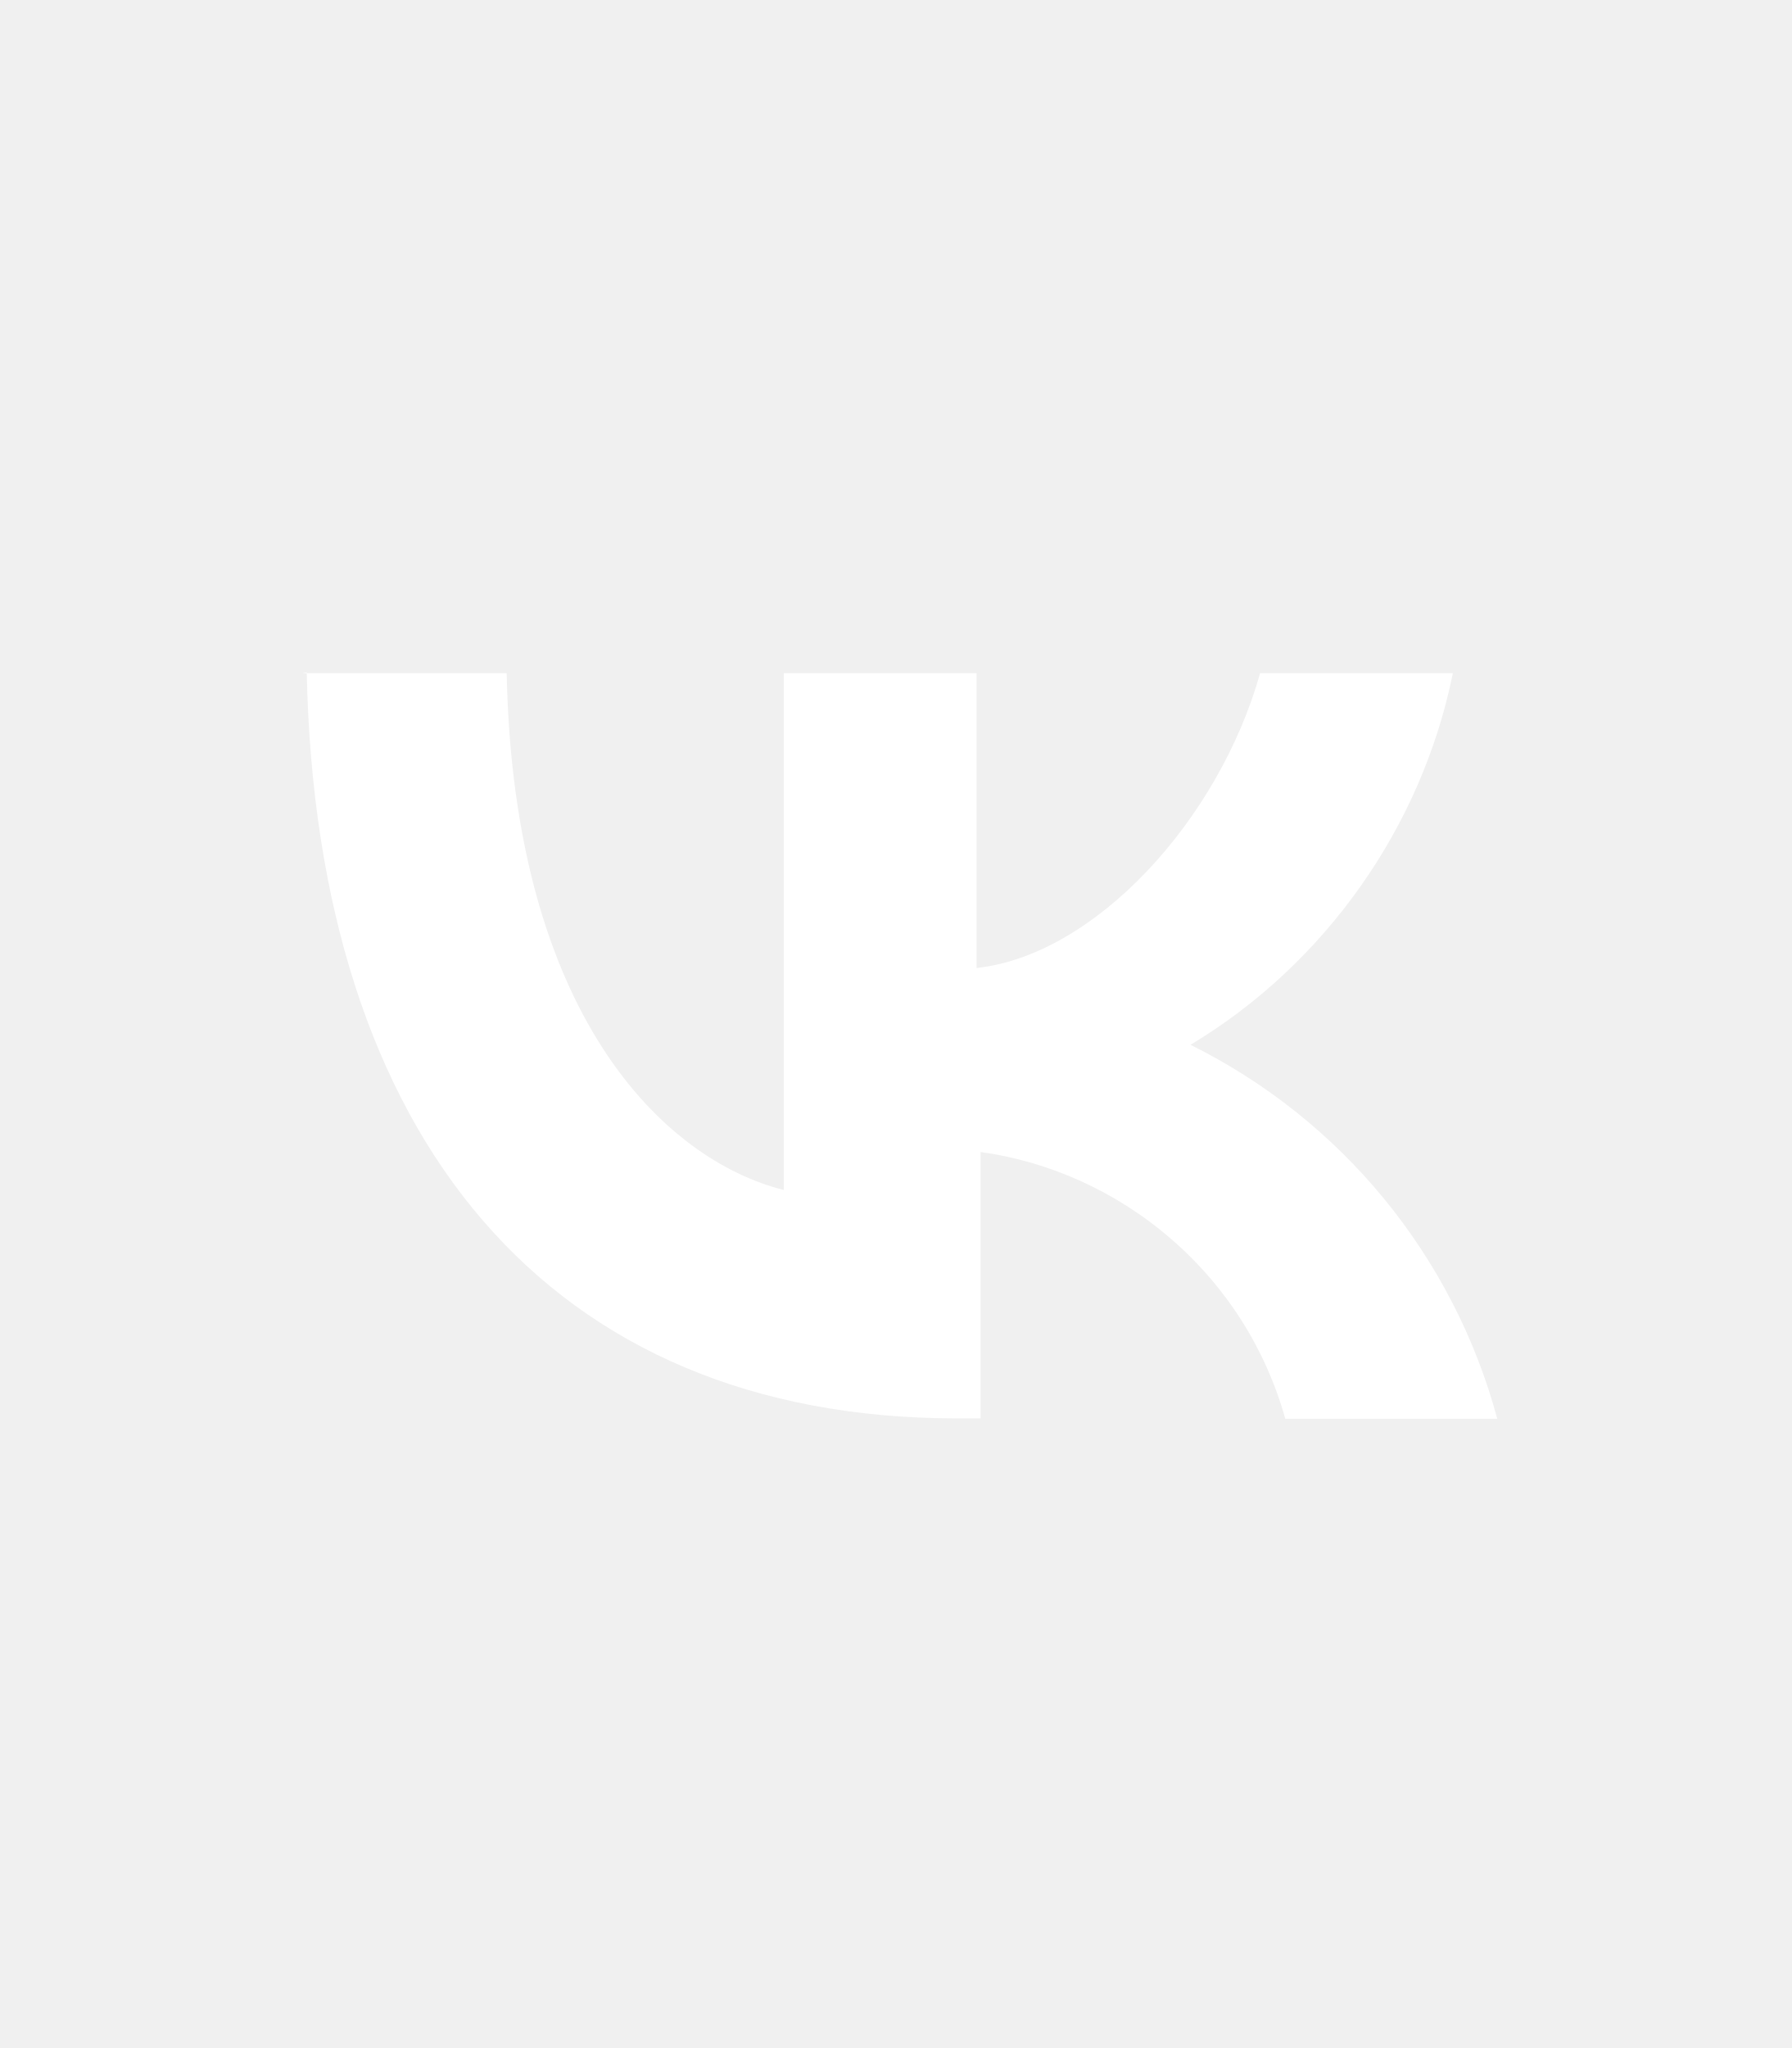
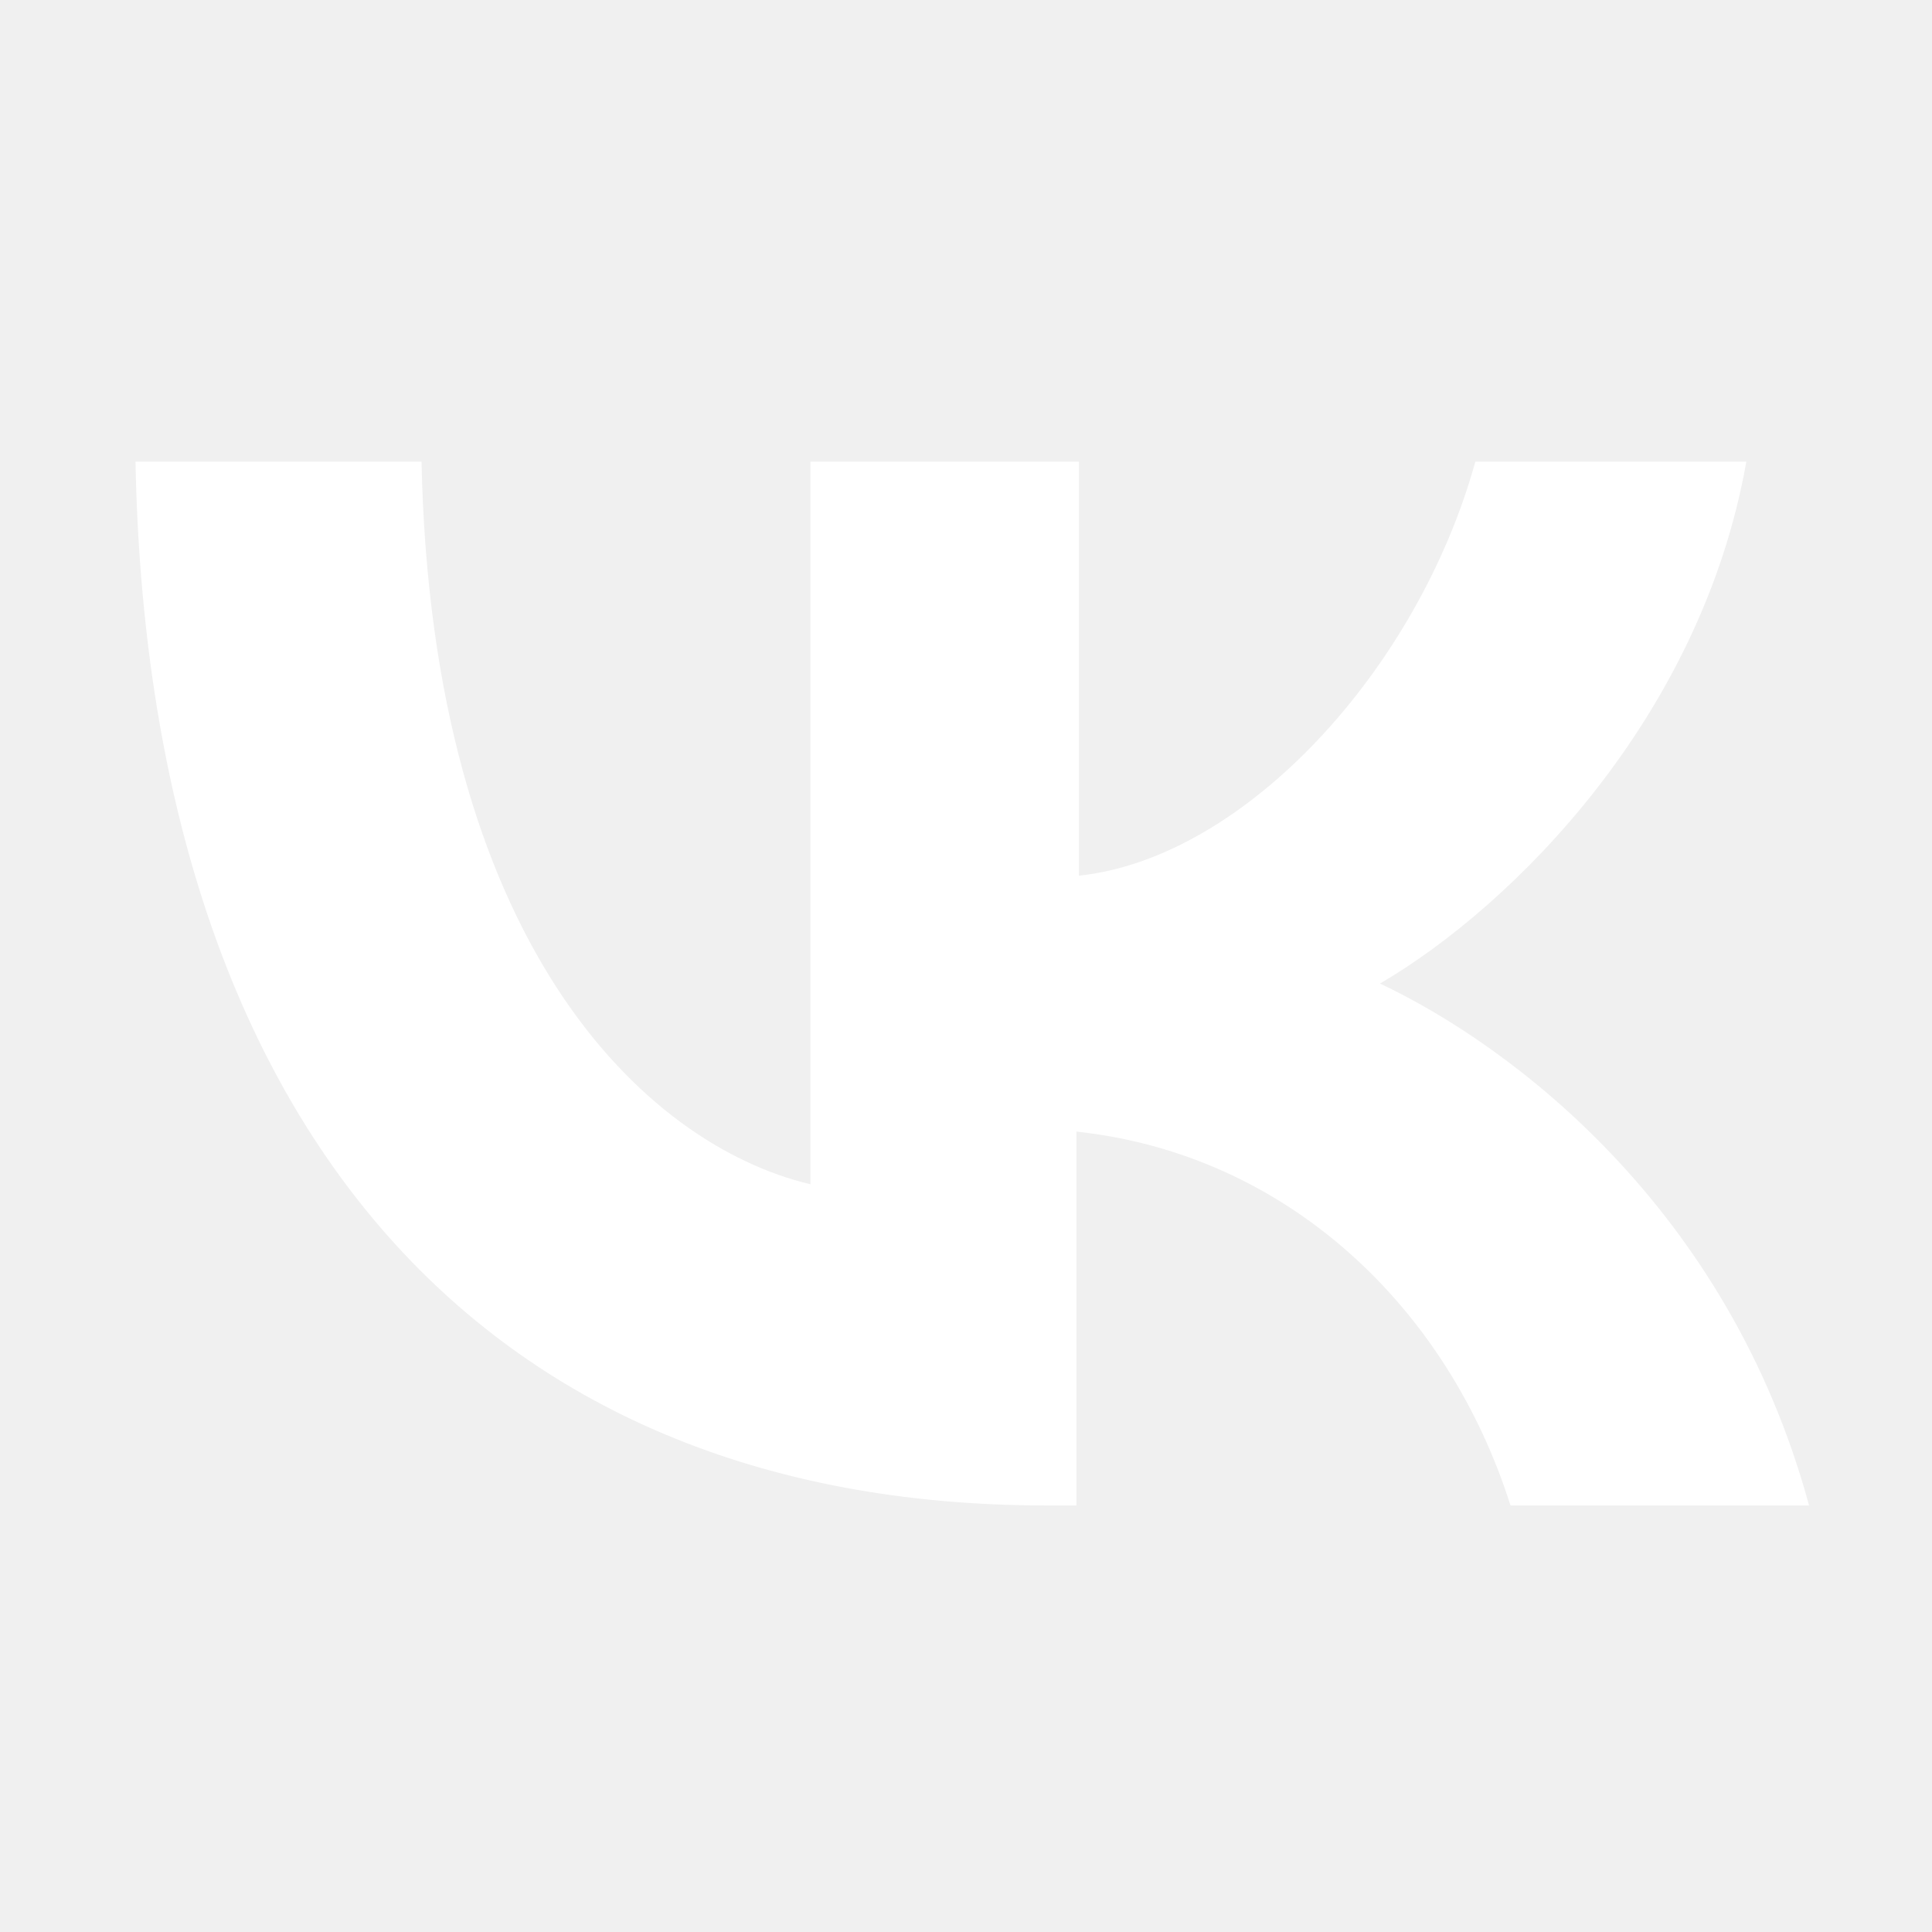
- <svg xmlns="http://www.w3.org/2000/svg" viewBox="0 0 448 512">
-   <path fill="#fff" d="M75.6 168.3h51.1c1.7 85.5 39.4 121.7 69.3 129.2v-129.2h48.2V242c29.5-3.2 60.5-36.8 70.9-73.7h48.2c-3.9 19.2-11.8 37.3-23.1 53.3-11.3 16-25.7 29.5-42.5 39.6 18.7 9.3 35.2 22.4 48.4 38.5 13.2 16.1 22.9 34.9 28.3 55H321.4c-4.9-17.5-14.8-33.1-28.6-45-13.7-11.9-30.7-19.4-47.6-21.7v66.6h-5.8c-102.1 0-160.3-70-162.7-186.5z" />
+ <svg xmlns="http://www.w3.org/2000/svg" viewBox="0 0 77 77">
+   <path fill="#fff" d="M41.7 60C18.9 60 5.9 44.4 5.4 18.4h11.4c.4 19.1 8.8 27.2 15.5 28.8V18.4H43v16.5c6.6-.7 13.5-8.2 15.8-16.5h10.8C67.8 28.6 60.3 36.1 55 39.2c5.3 2.5 13.9 9 17.1 20.8H60.2c-2.5-7.9-8.9-14-17.3-14.9V60h-1.3Z" />
</svg>
